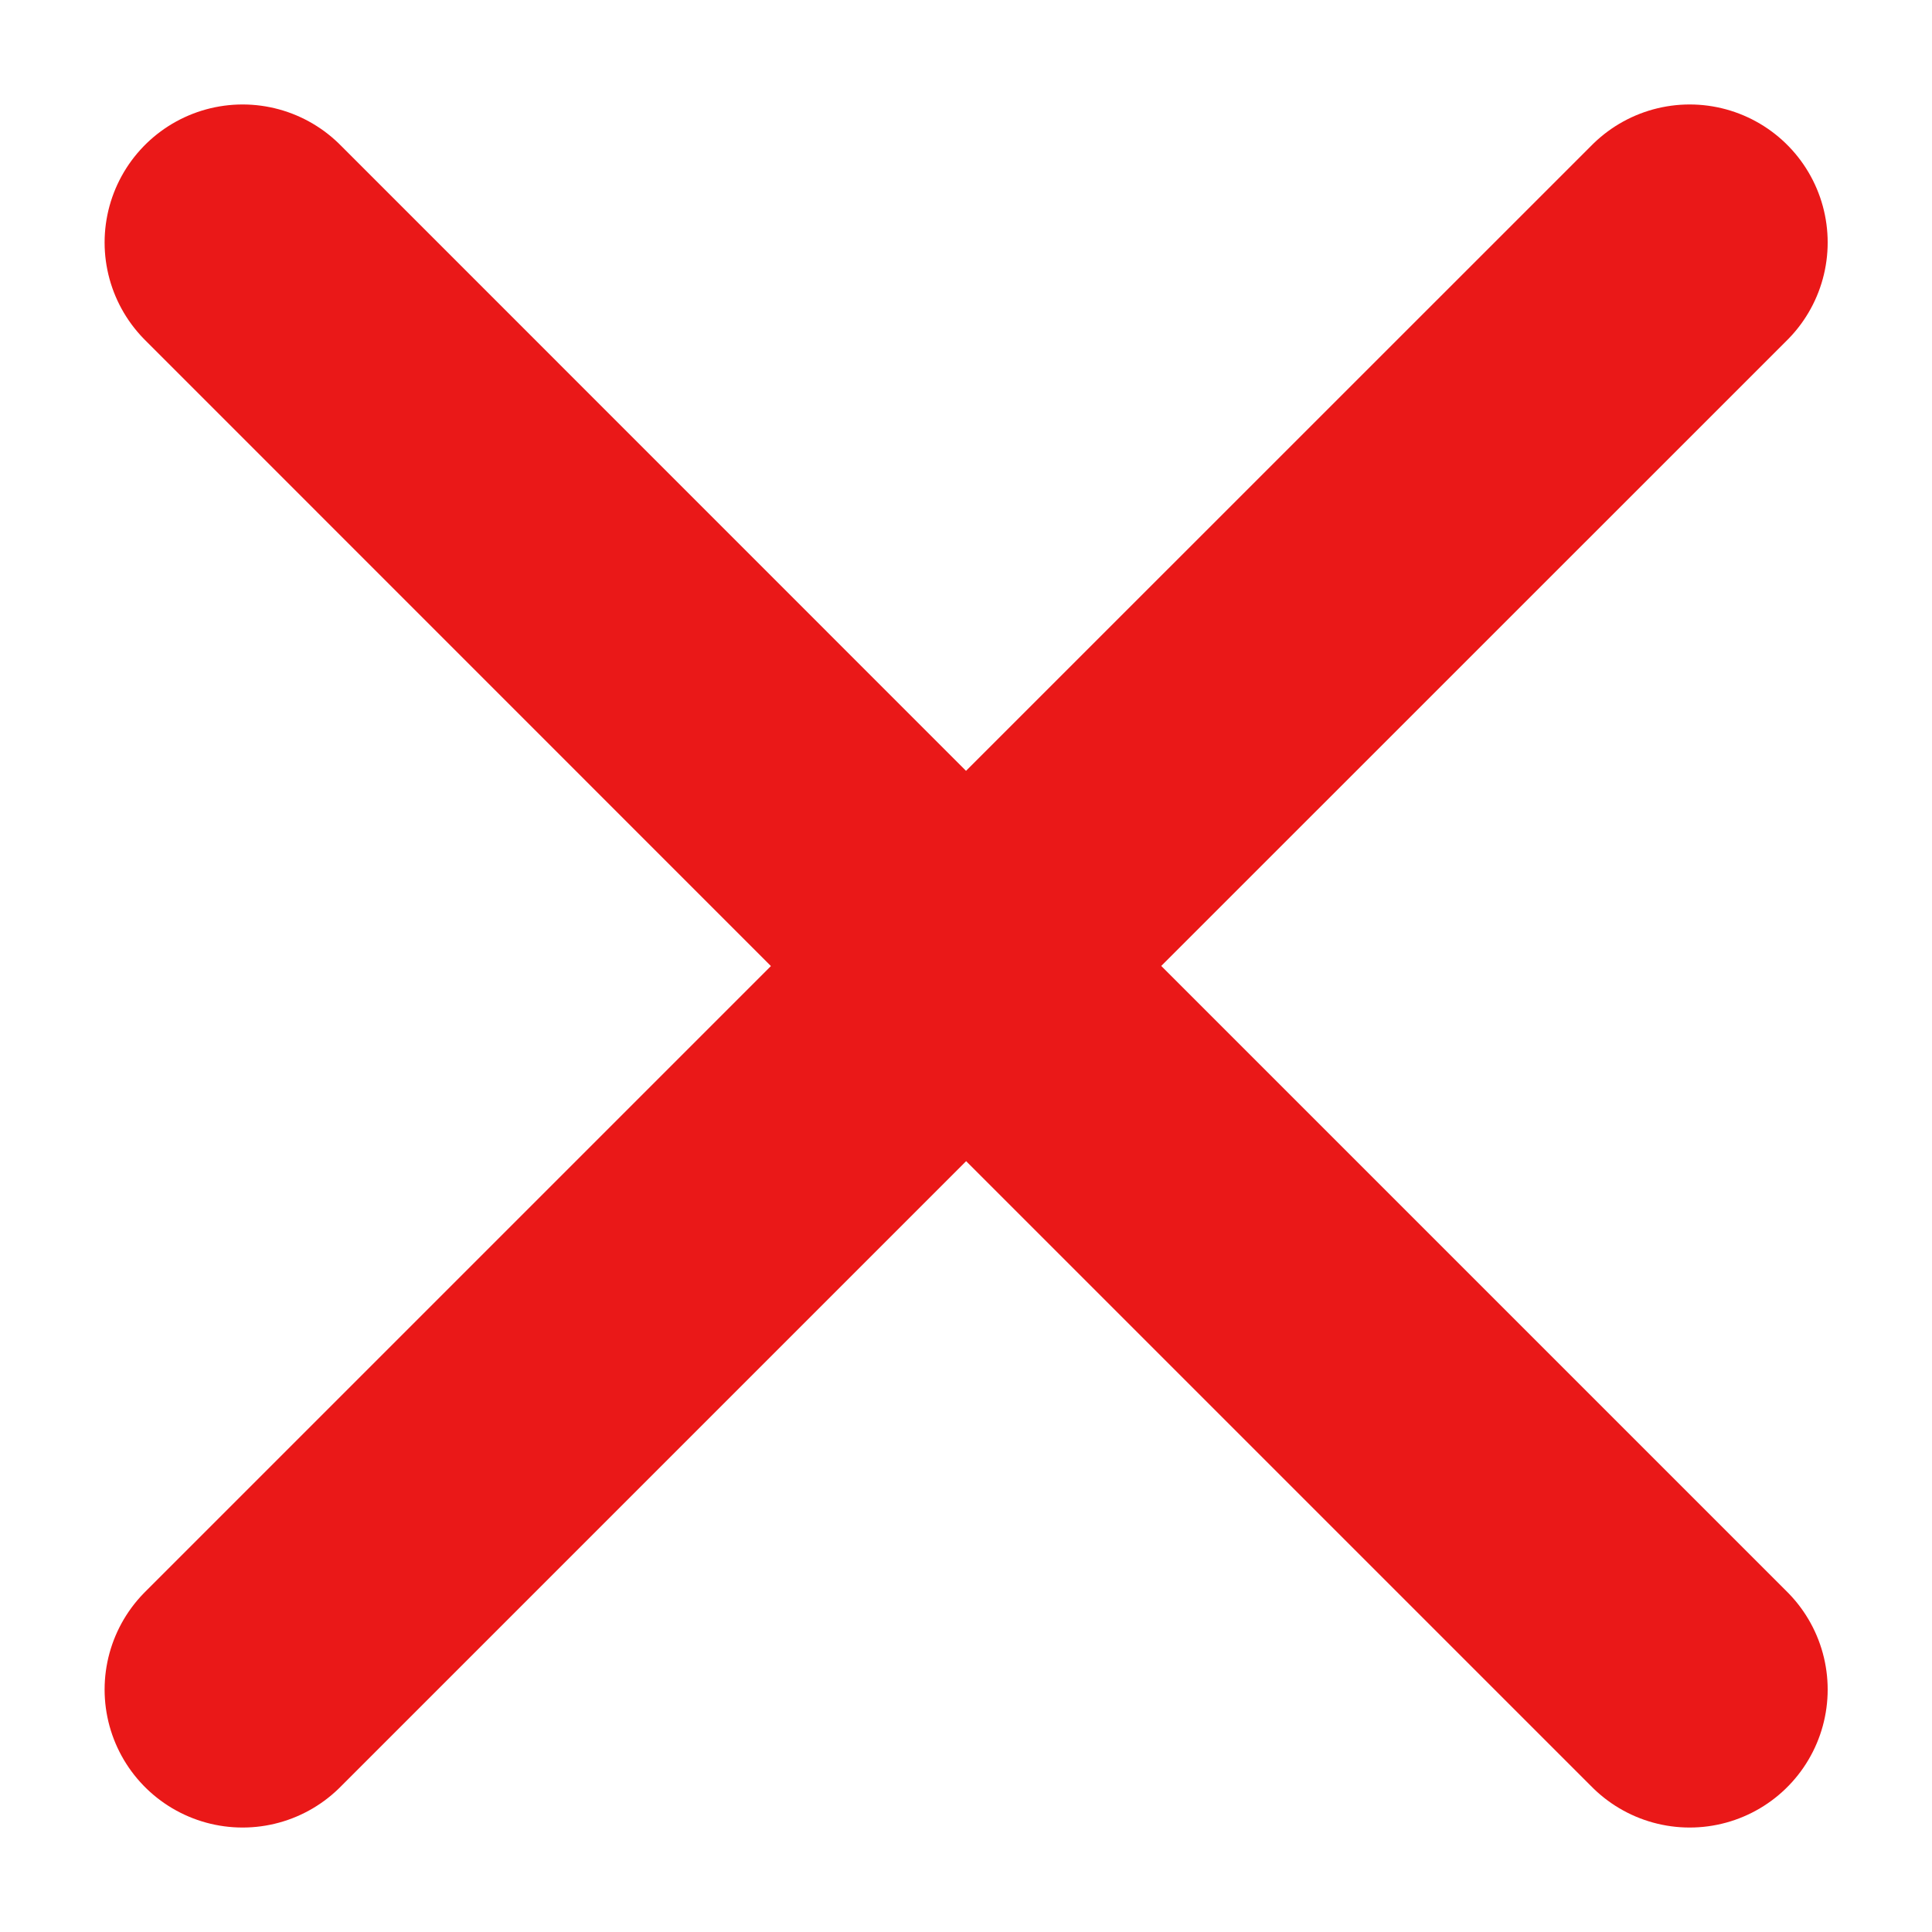
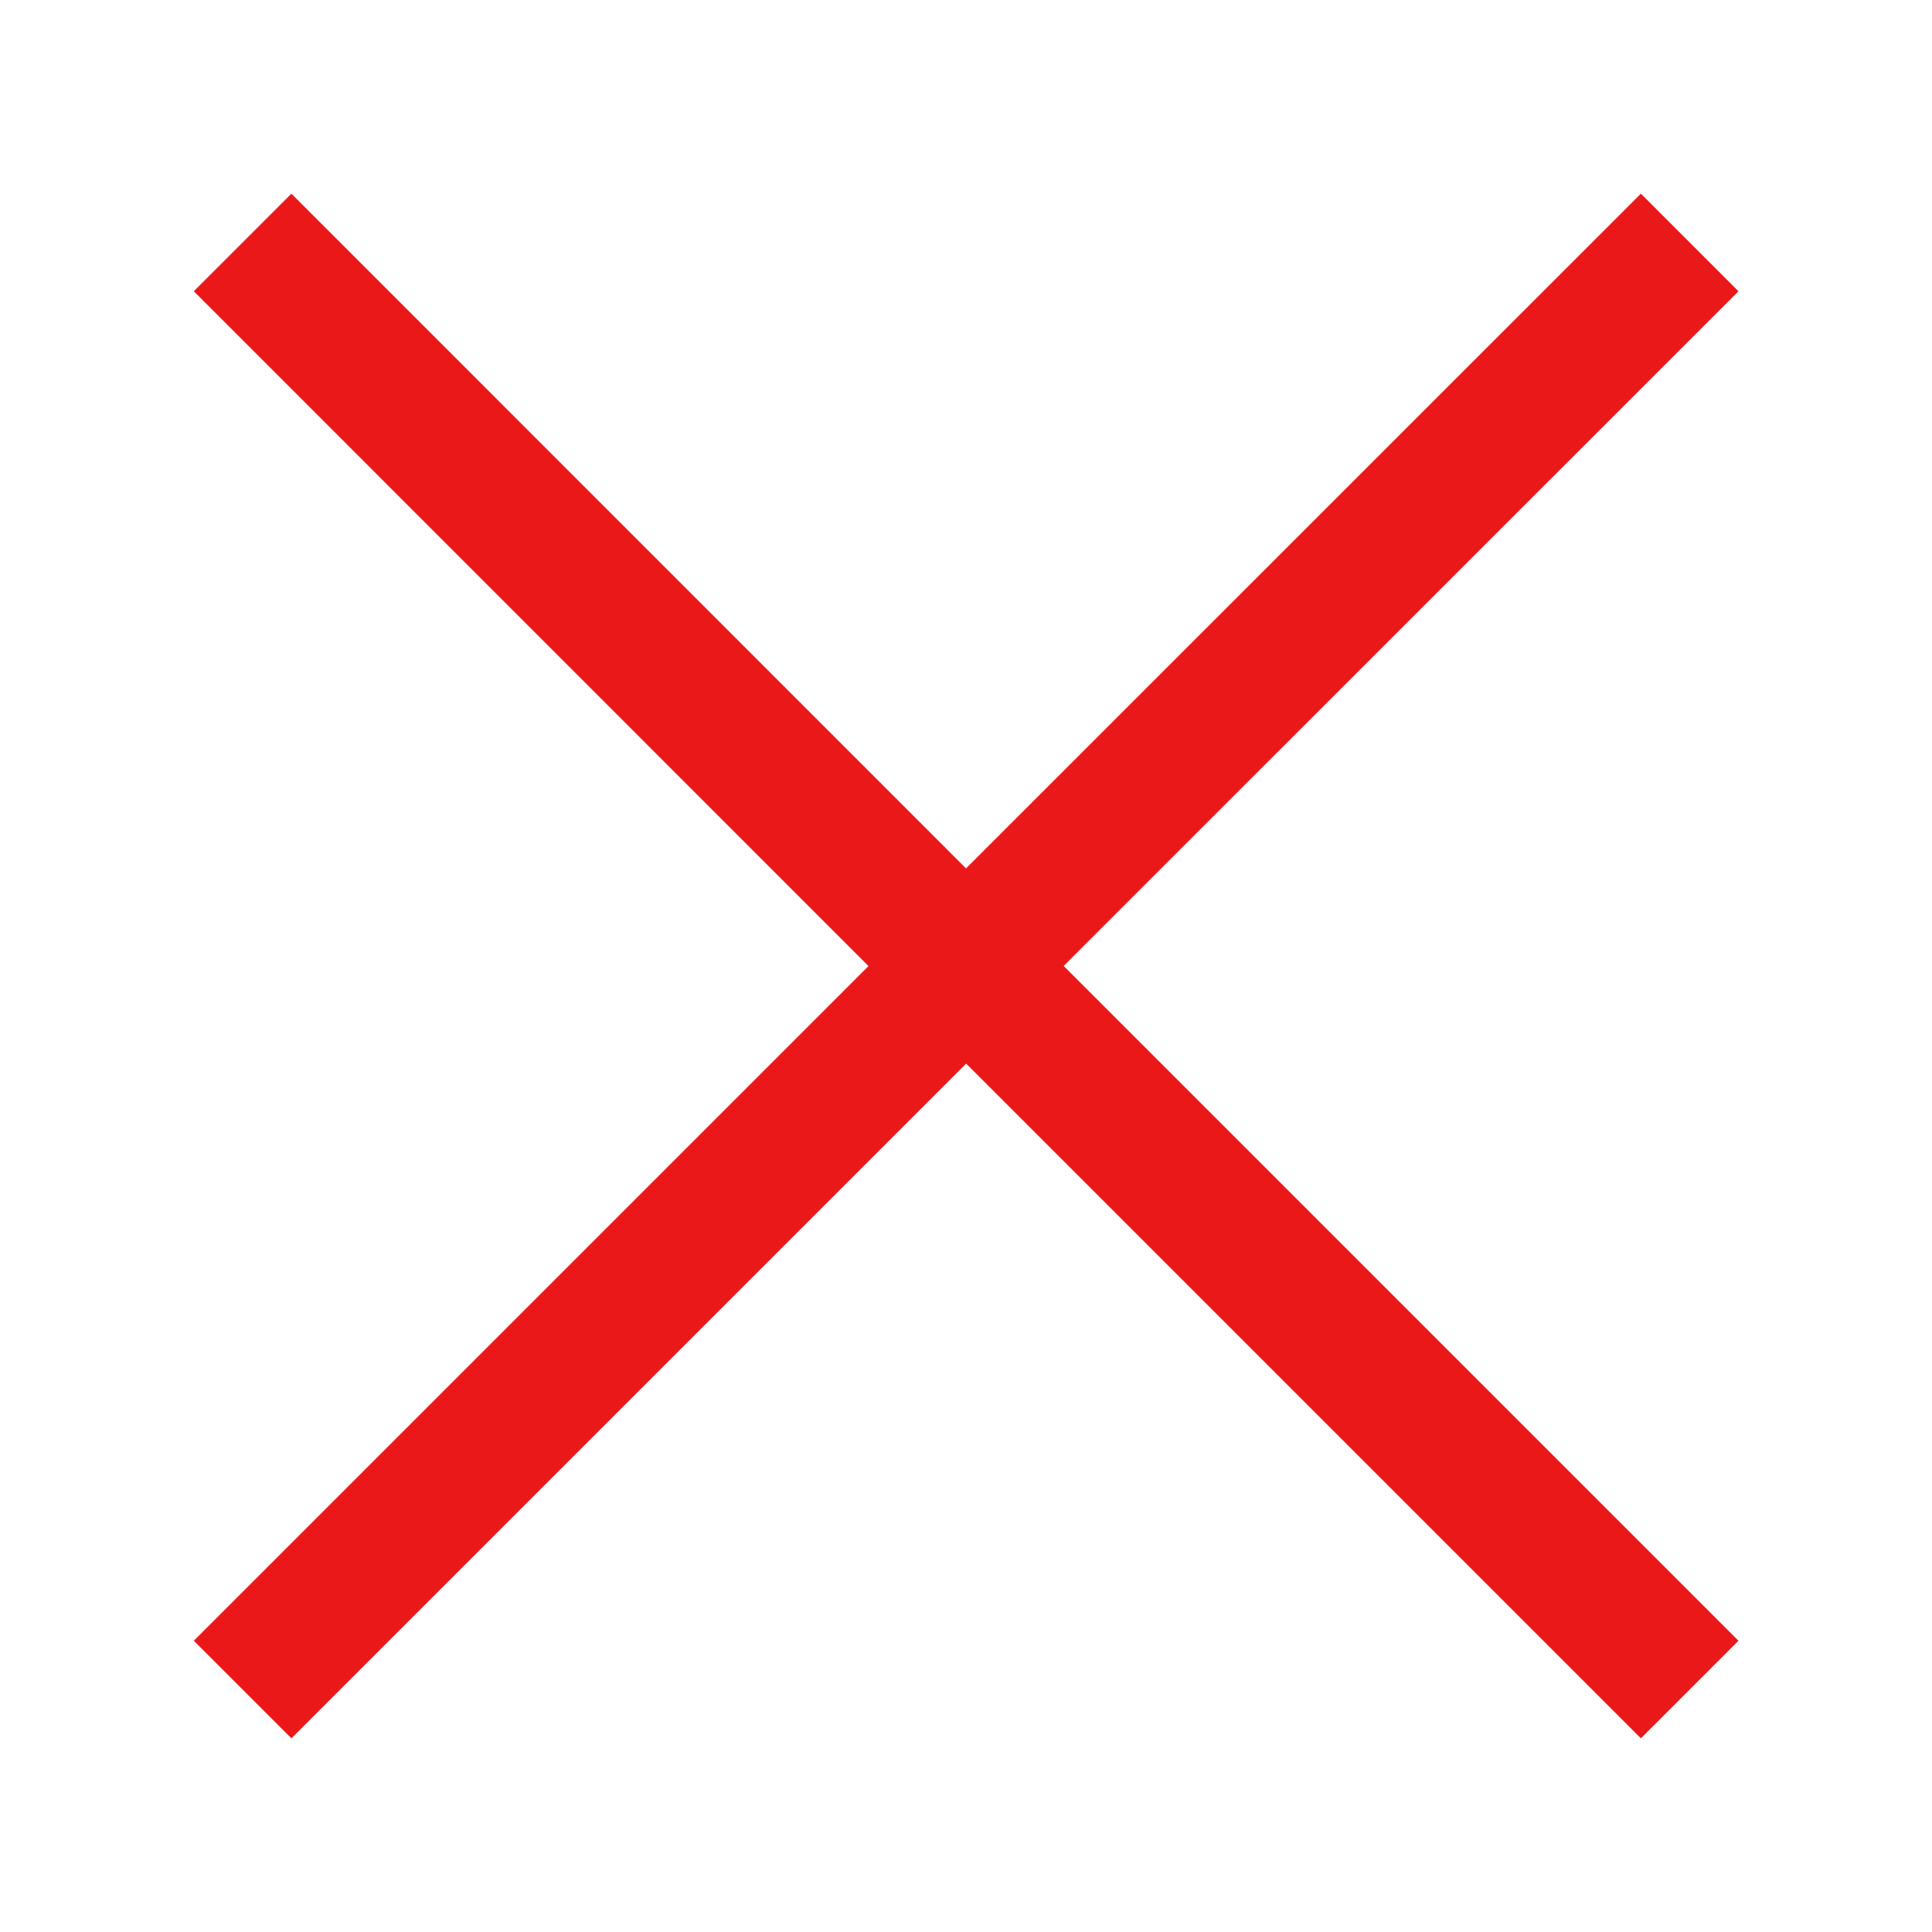
<svg xmlns="http://www.w3.org/2000/svg" width="14" height="14" viewBox="0 0 14 14" fill="none">
-   <path d="M1.758 12.243L7.001 7L12.244 12.243M12.244 1.757L7 7L1.758 1.757" stroke="#EA1818" stroke-width="2" stroke-linecap="round" stroke-linejoin="round" />
+   <path d="M1.758 12.243L7.001 7L12.244 12.243M12.244 1.757L7 7L1.758 1.757" stroke="#EA1818" strokeWidth="2" strokeLinecap="round" strokeLinejoin="round" />
</svg>
